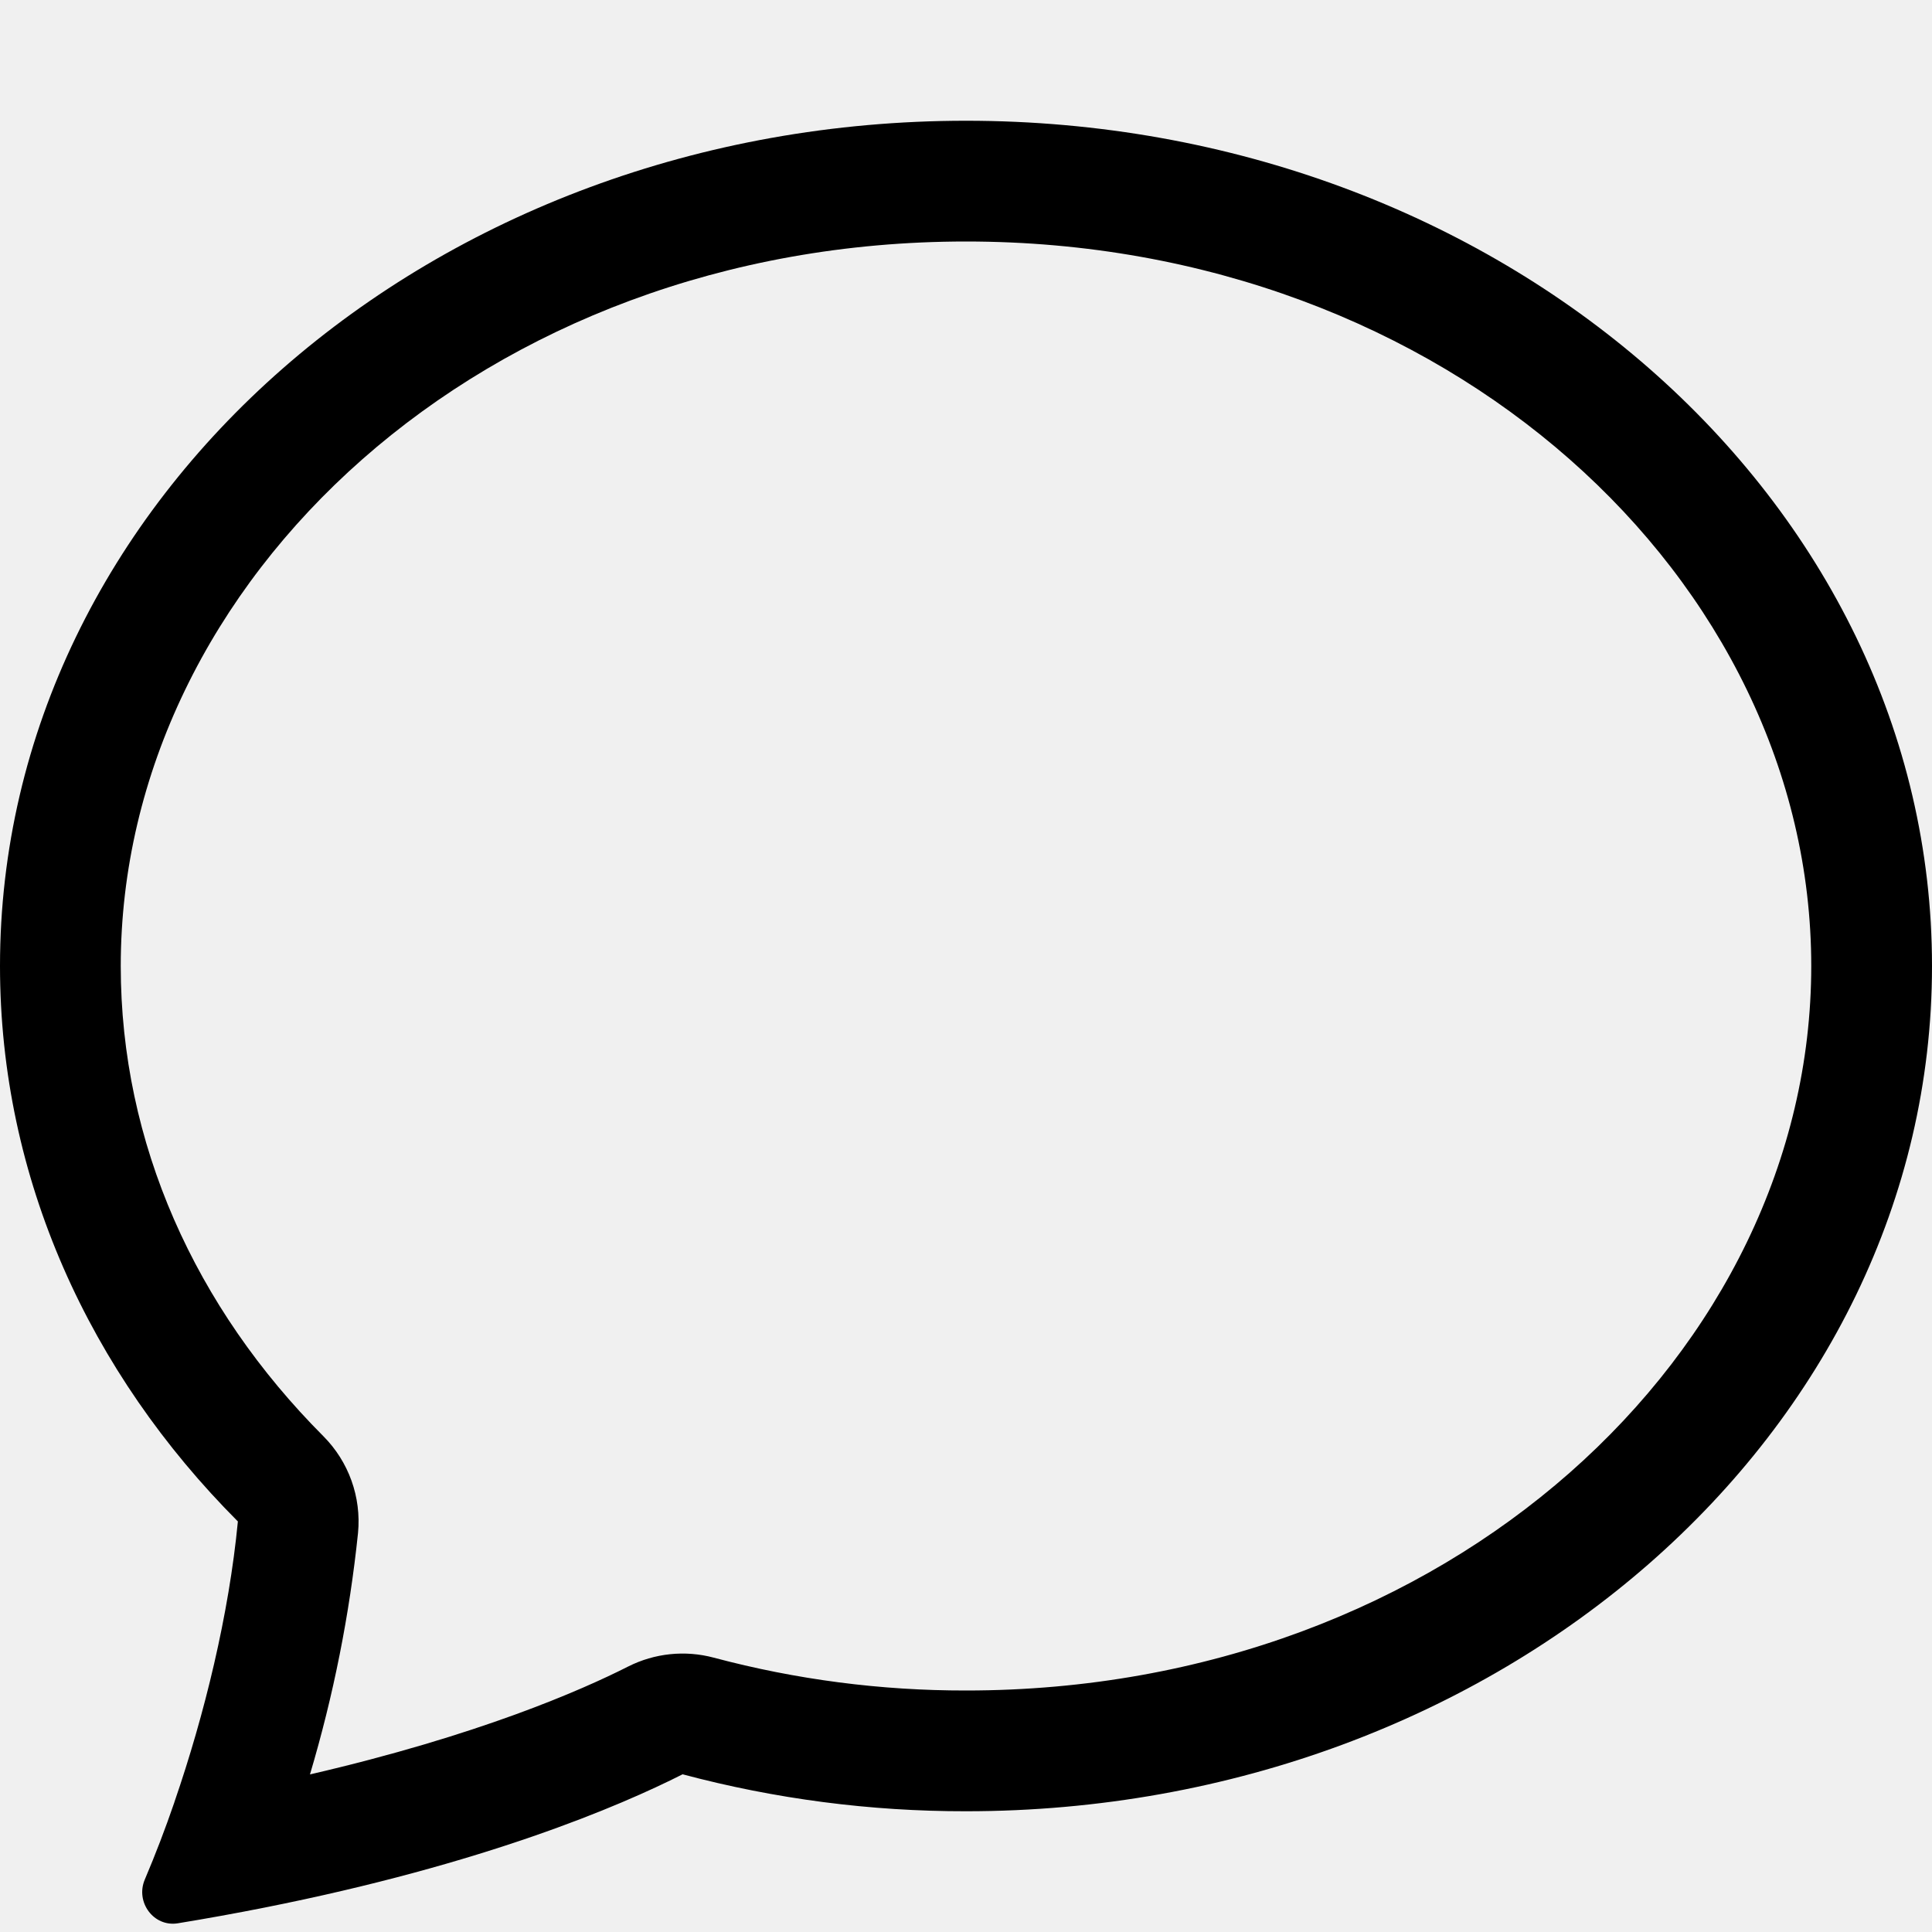
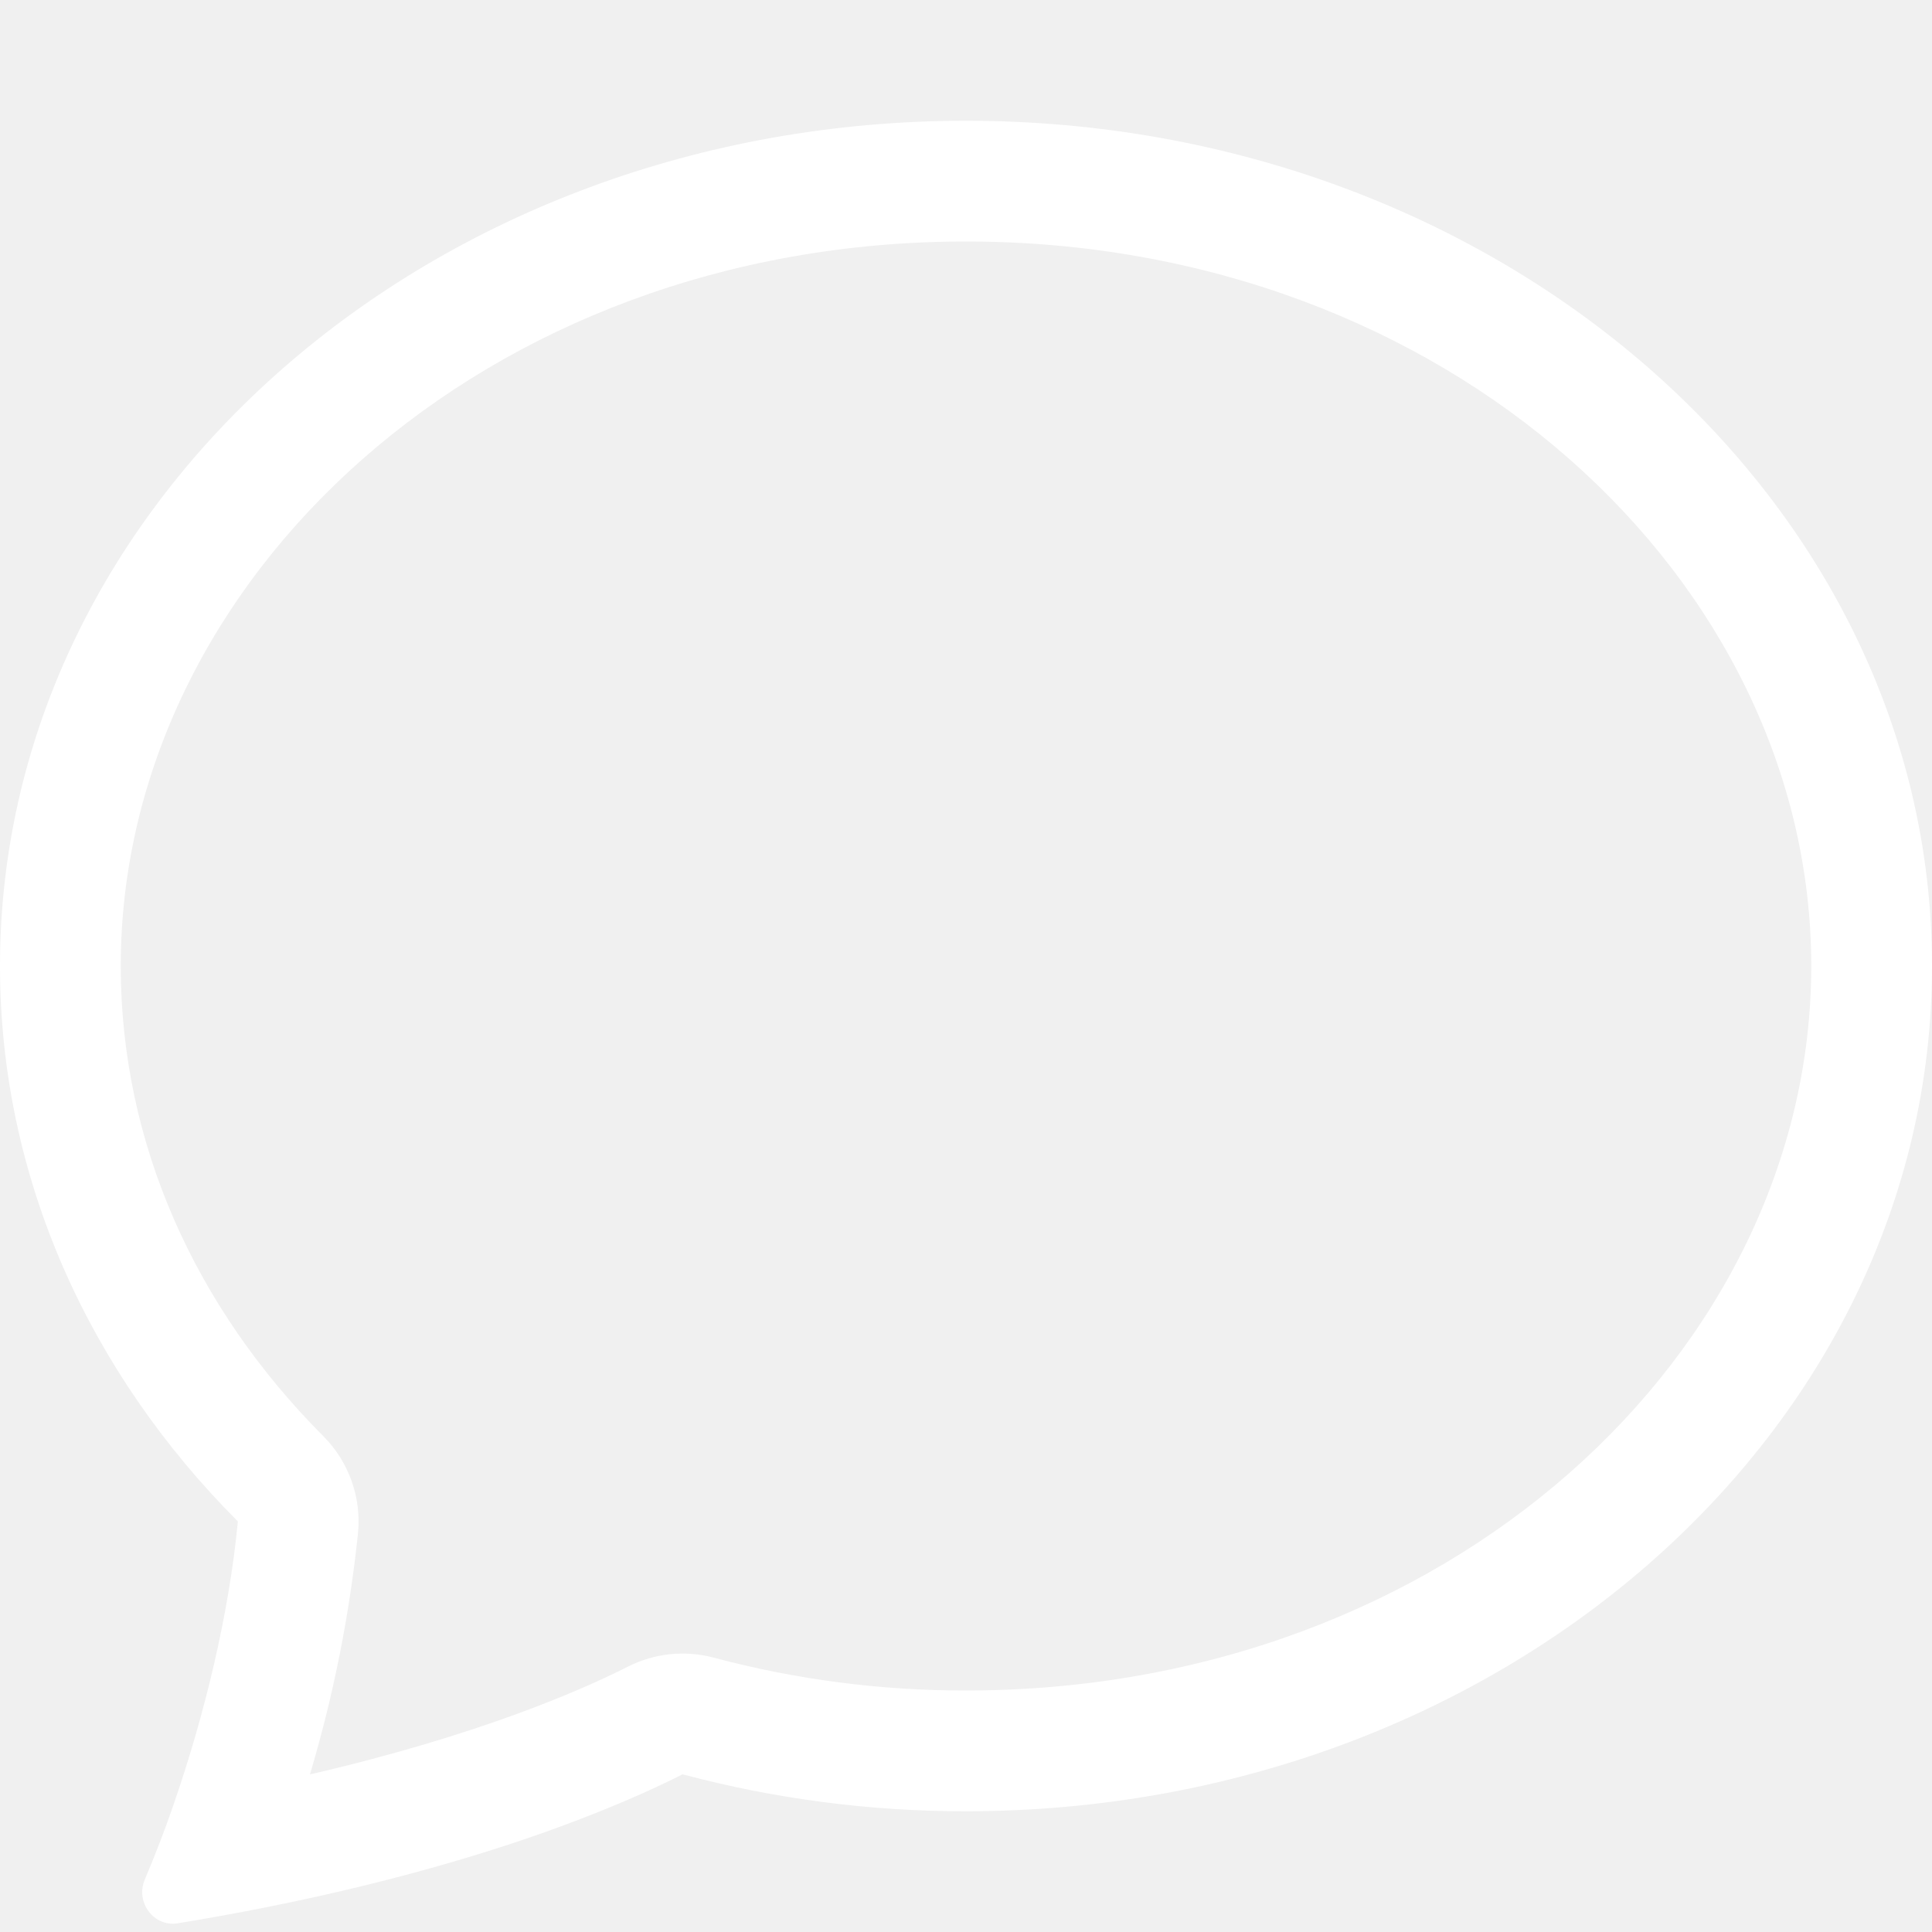
- <svg xmlns="http://www.w3.org/2000/svg" width="1em" height="1em" viewBox="0 0 16 16" class="bi bi-chat" fill="currentColor">
+ <svg xmlns="http://www.w3.org/2000/svg" width="1em" height="1em" viewBox="0 0 16 16" class="bi bi-chat" fill="#ffffff">
  <path fill-rule="evenodd" d="M2.678 11.894a1 1 0 0 1 .287.801 10.97 10.97 0 0 1-.398 2c1.395-.323 2.247-.697 2.634-.893a1 1 0 0 1 .71-.074A8.06 8.06 0 0 0 8 14c3.996 0 7-2.807 7-6 0-3.192-3.004-6-7-6S1 4.808 1 8c0 1.468.617 2.83 1.678 3.894zm-.493 3.905a21.682 21.682 0 0 1-.713.129c-.2.032-.352-.176-.273-.362a9.68 9.68 0 0 0 .244-.637l.003-.01c.248-.72.45-1.548.524-2.319C.743 11.37 0 9.76 0 8c0-3.866 3.582-7 8-7s8 3.134 8 7-3.582 7-8 7a9.06 9.06 0 0 1-2.347-.306c-.52.263-1.639.742-3.468 1.105z" />
</svg>
